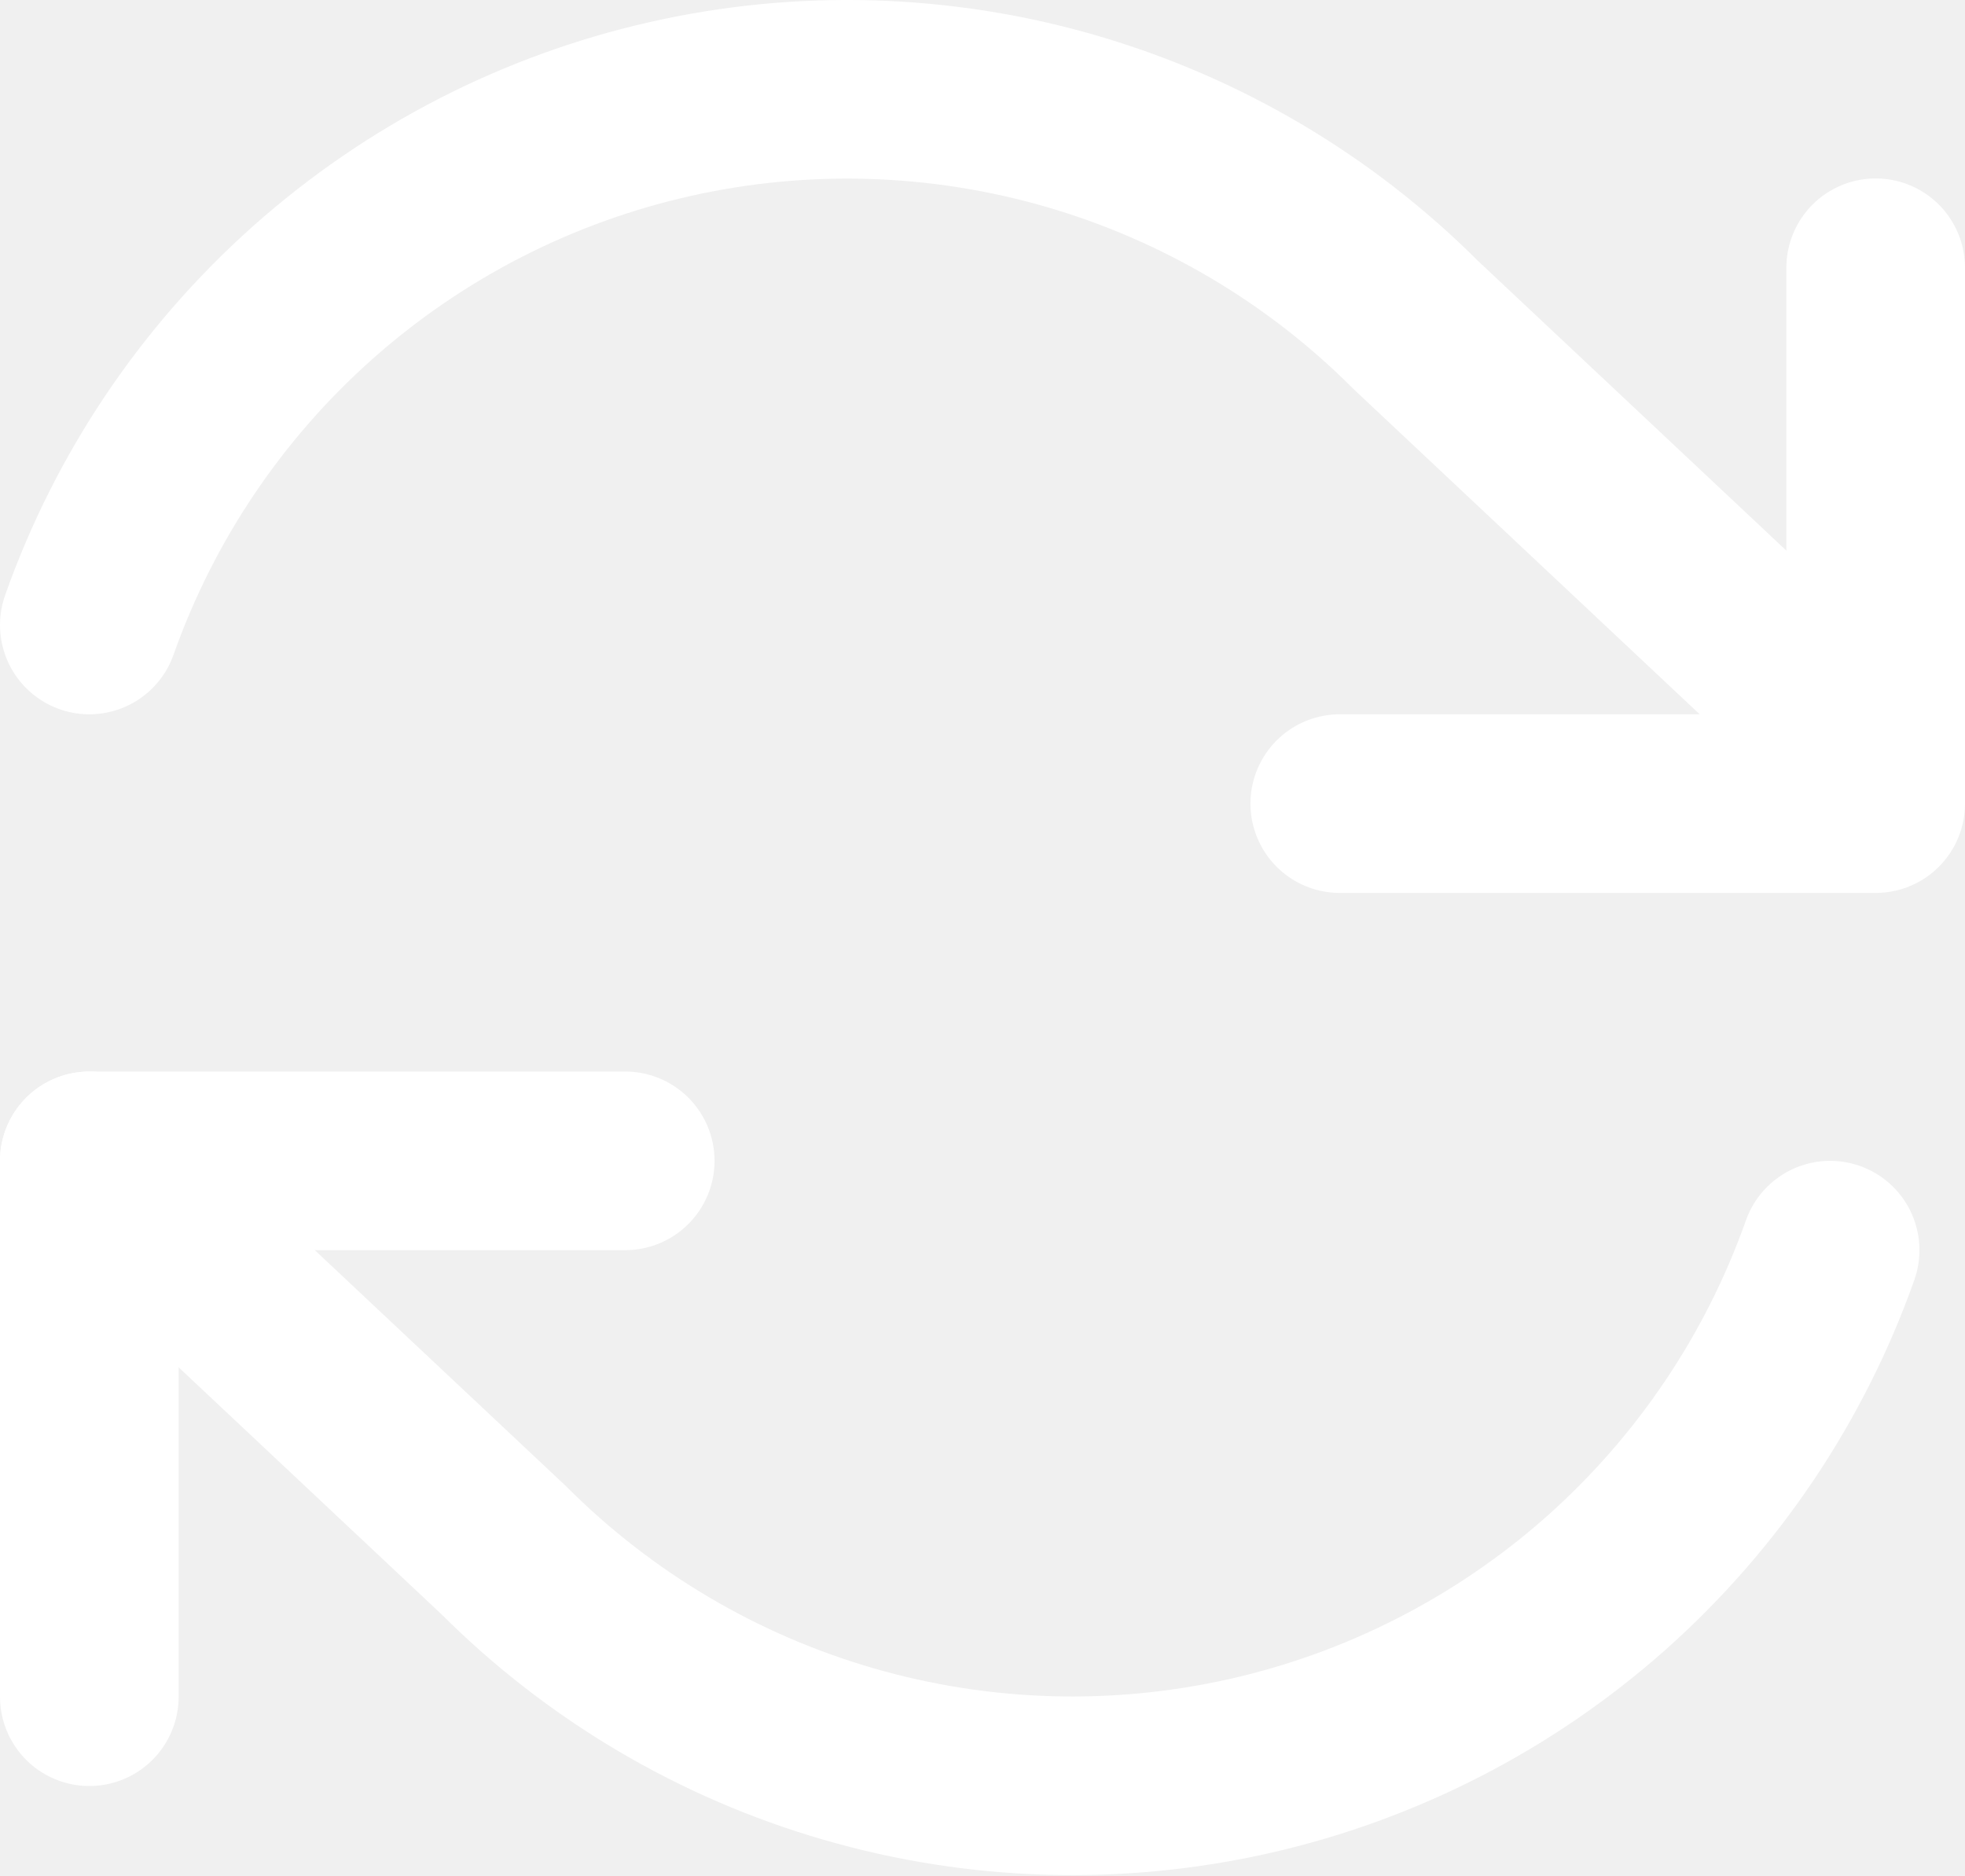
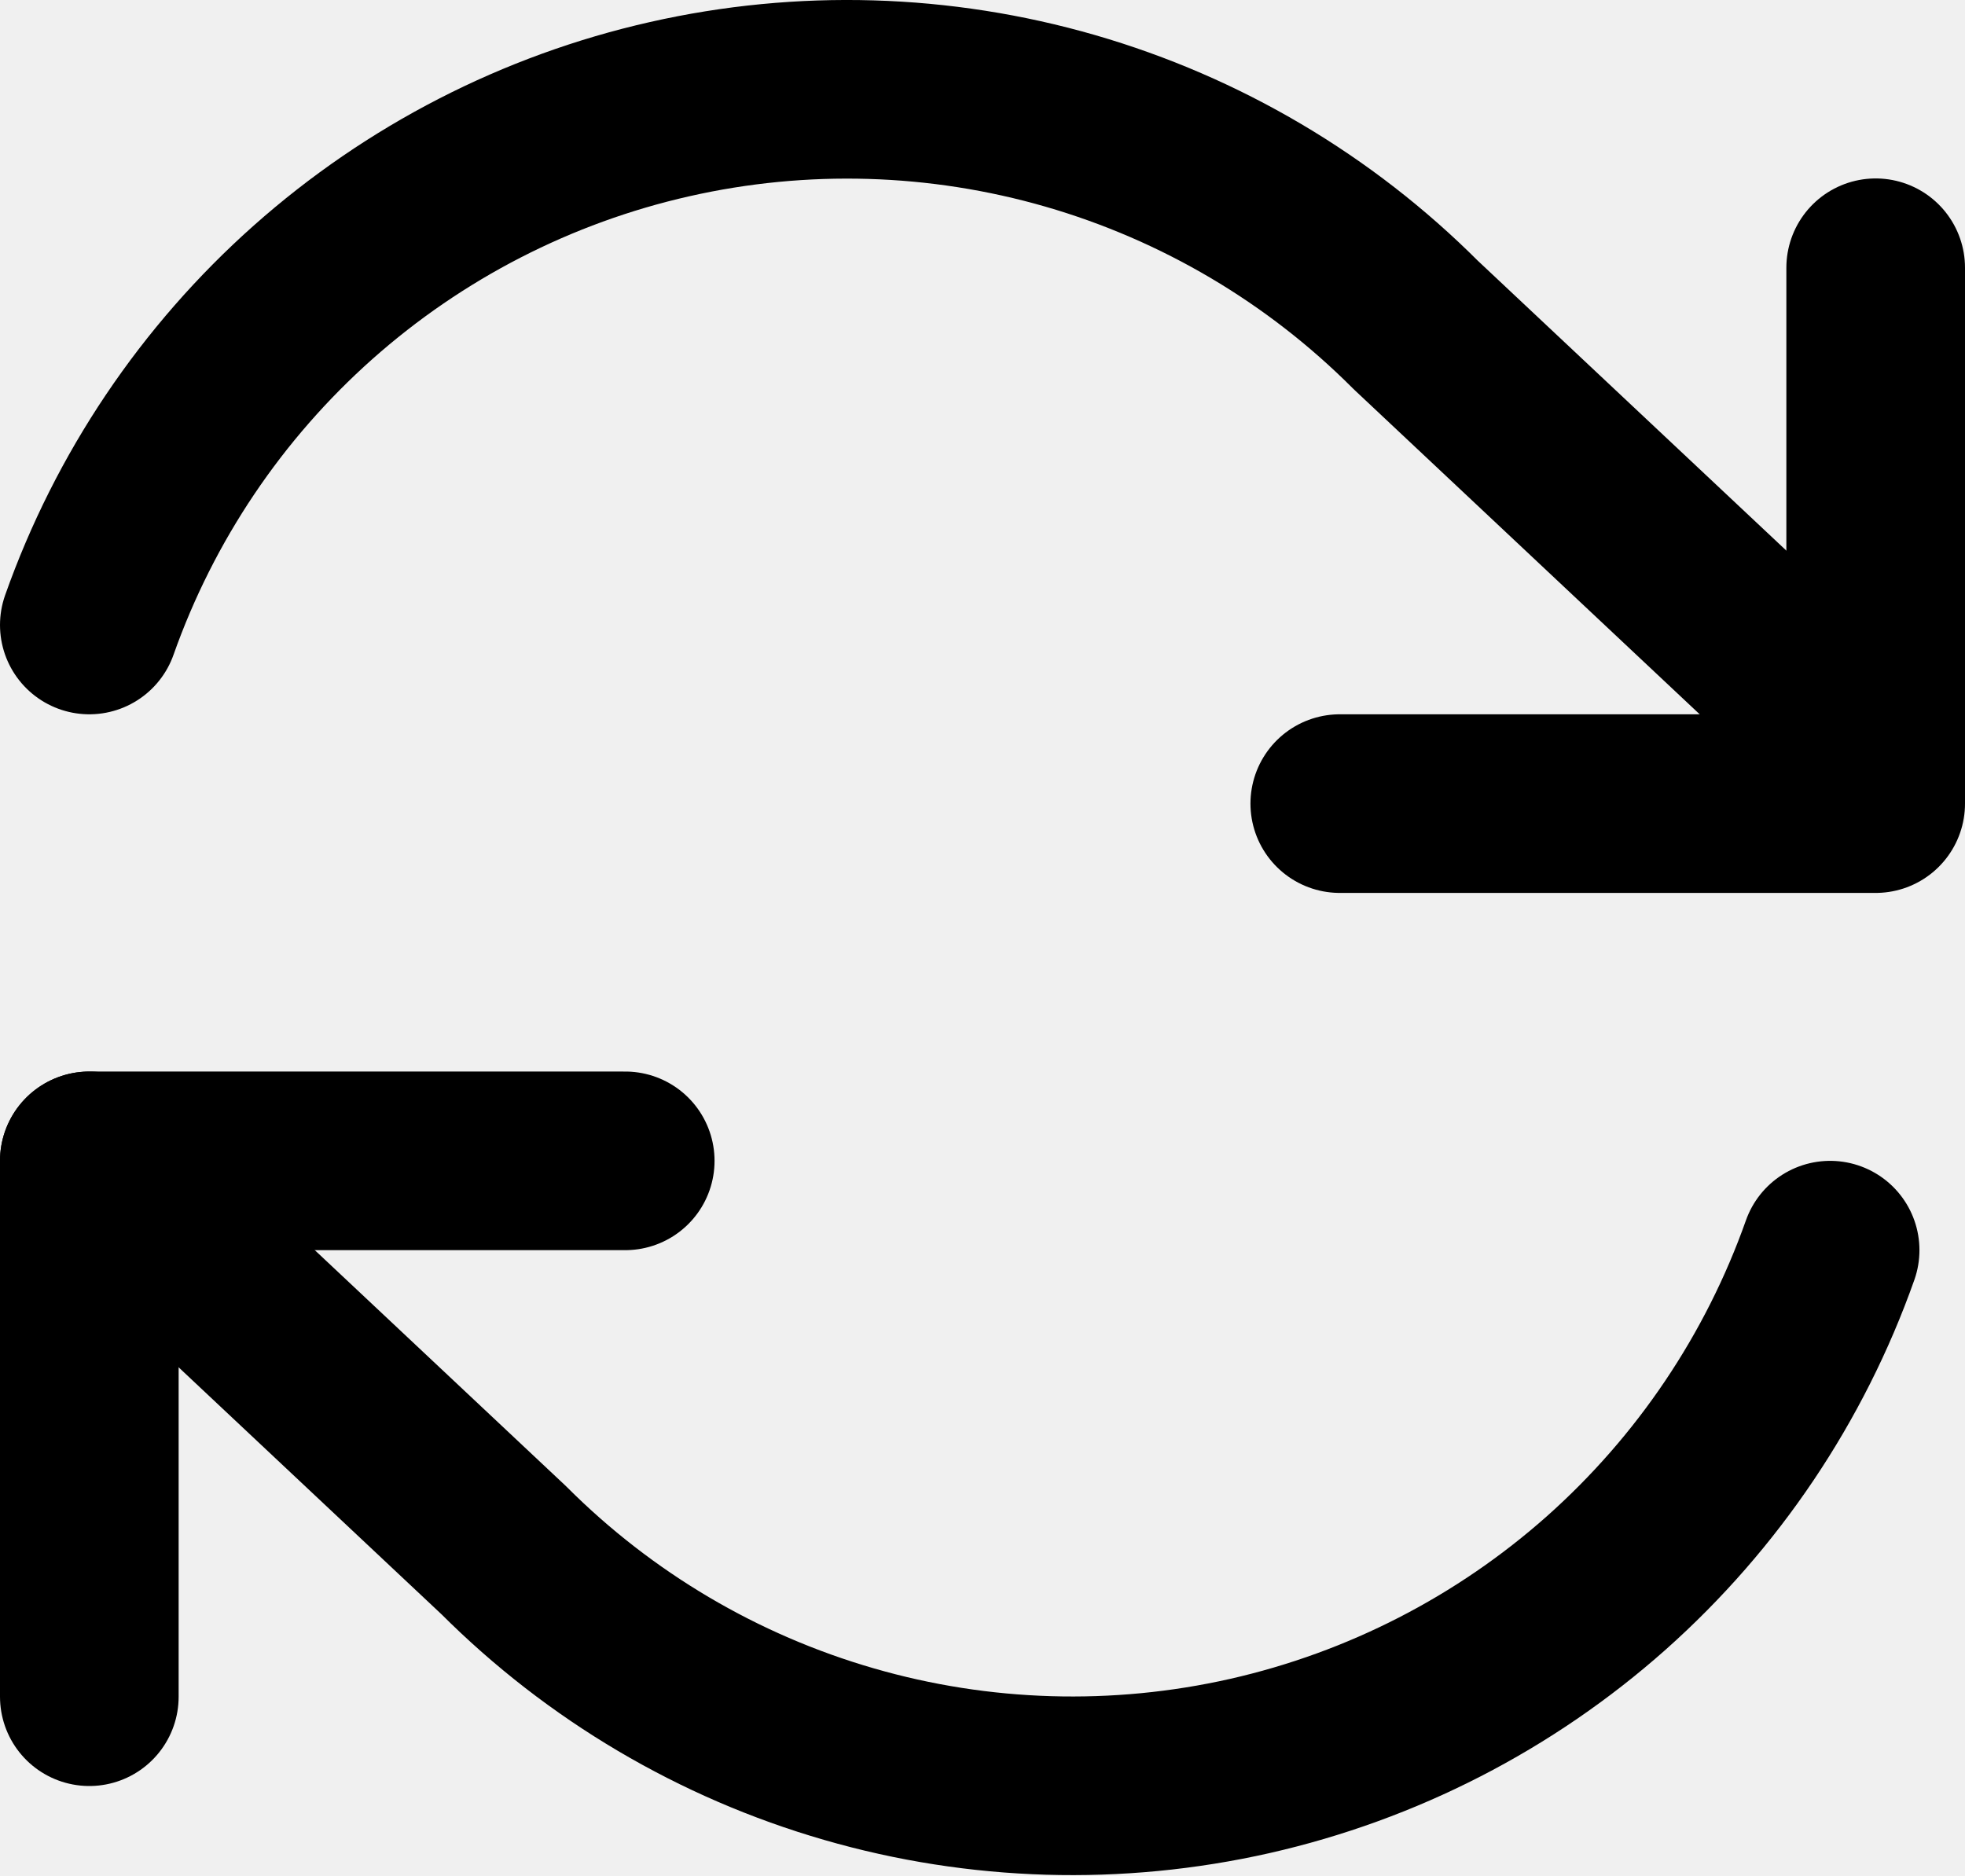
<svg xmlns="http://www.w3.org/2000/svg" width="22" height="21" viewBox="0 0 22 21" fill="none">
-   <path d="M21 2.998V8.998H15" stroke="white" stroke-width="2" stroke-linecap="round" stroke-linejoin="round" />
-   <path d="M1 18.998V12.998H7" stroke="white" stroke-width="2" stroke-linecap="round" stroke-linejoin="round" />
-   <path d="M1 6.998C1.507 5.564 2.369 4.283 3.505 3.273C4.642 2.263 6.015 1.557 7.498 1.222C8.981 0.886 10.525 0.932 11.985 1.354C13.446 1.777 14.775 2.562 15.85 3.638L20.49 7.998M1 12.998L5.64 17.358C6.715 18.433 8.044 19.219 9.505 19.641C10.965 20.064 12.509 20.109 13.992 19.774C15.475 19.438 16.848 18.733 17.985 17.723C19.121 16.712 19.983 15.431 20.49 13.998" stroke="white" stroke-width="2" stroke-linecap="round" stroke-linejoin="round" />
+   <path d="M21 2.998V8.998H15" stroke="black" stroke-width="2" stroke-linecap="round" stroke-linejoin="round" />
+   <path d="M1 18.998V12.998H7" stroke="black" stroke-width="2" stroke-linecap="round" stroke-linejoin="round" />
+   <path d="M1 6.998C1.507 5.564 2.369 4.283 3.505 3.273C4.642 2.263 6.015 1.557 7.498 1.222C8.981 0.886 10.525 0.932 11.985 1.354C13.446 1.777 14.775 2.562 15.85 3.638L20.49 7.998M1 12.998L5.64 17.358C6.715 18.433 8.044 19.219 9.505 19.641C10.965 20.064 12.509 20.109 13.992 19.774C15.475 19.438 16.848 18.733 17.985 17.723C19.121 16.712 19.983 15.431 20.49 13.998" stroke="black" stroke-width="2" stroke-linecap="round" stroke-linejoin="round" />
</svg>
